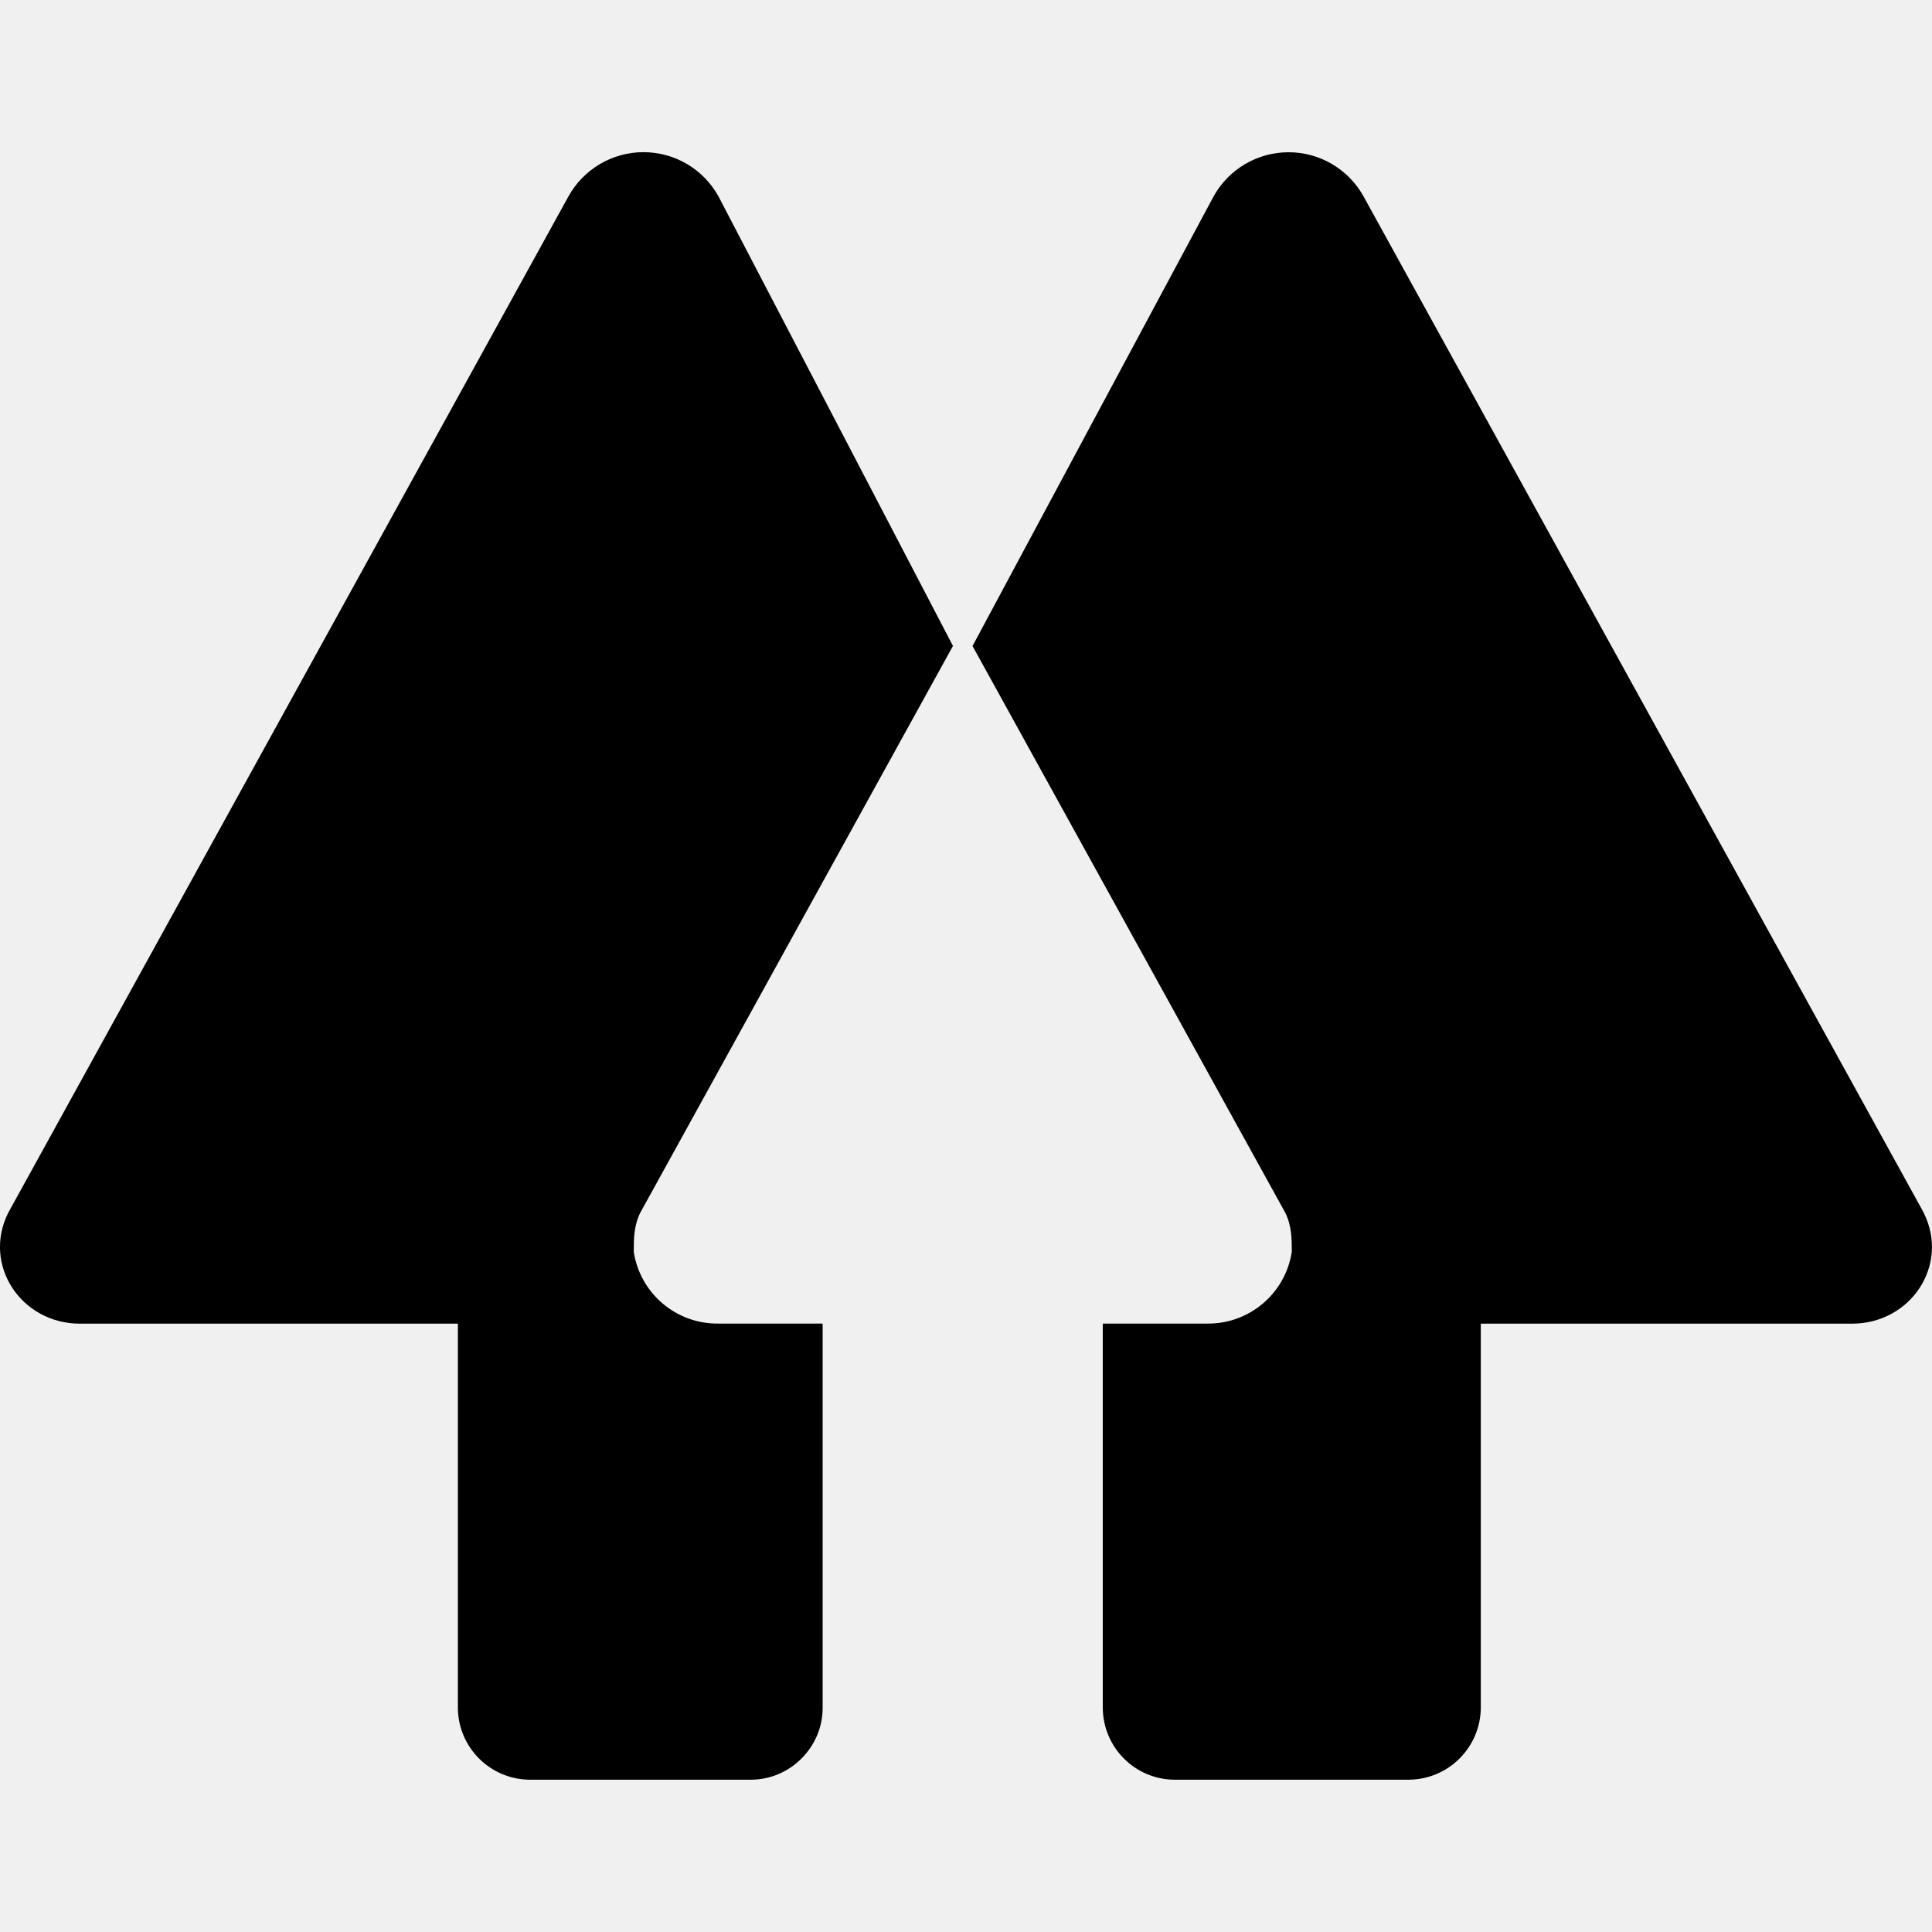
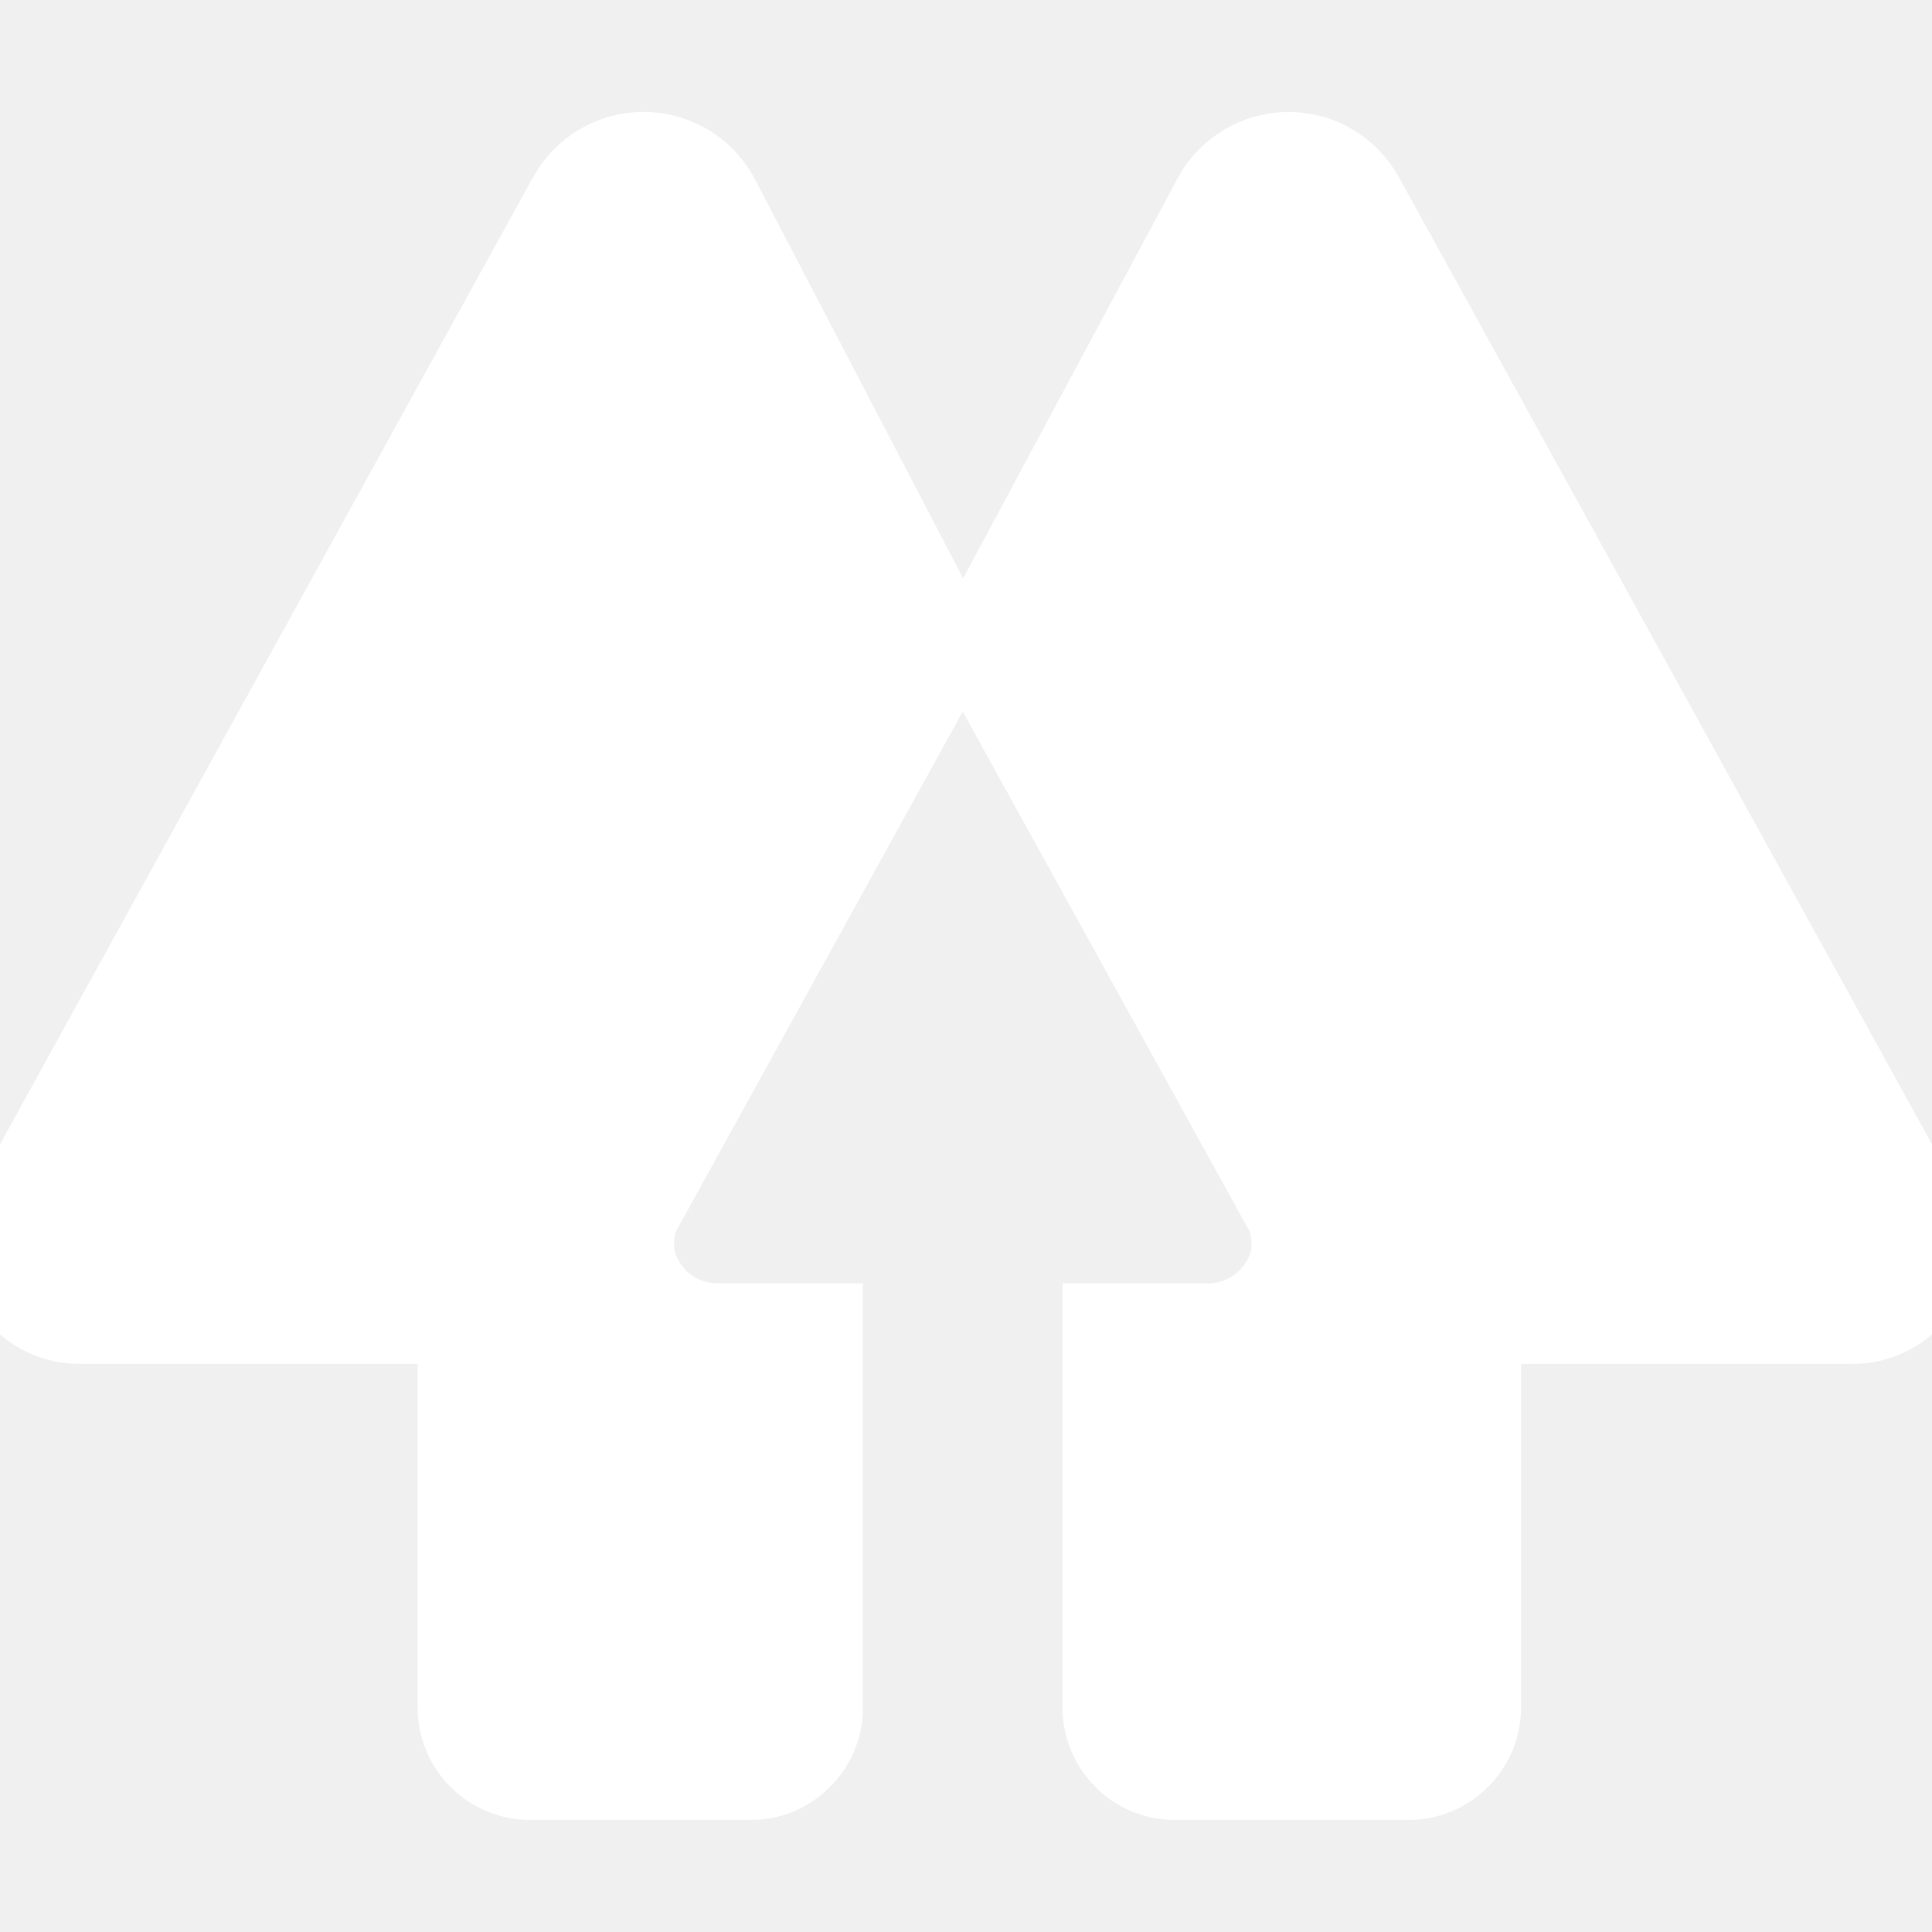
- <svg xmlns="http://www.w3.org/2000/svg" fill="#000000" width="800px" height="800px" viewBox="0 0 24 24" role="img">
-   <path d="M7.953 15.066c-.08.163-.08.324-.08.486.08.517.528.897 1.052.89h1.294v4.776c0 .486-.404.89-.89.89H6.577a.898.898 0 0 1-.889-.891v-4.774H.992c-.728 0-1.214-.729-.89-1.377l6.96-12.627a1.065 1.065 0 0 1 1.863 0l2.913 5.585-3.885 7.042zm15.945 0-6.96-12.627a1.065 1.065 0 0 0-1.862 0l-2.995 5.586 3.885 7.04c.081.164.081.326.081.487-.08.517-.529.897-1.052.89h-1.296v4.776c.005.49.4.887.89.89h2.914a.9.9 0 0 0 .892-.89v-4.775h4.612c.73 0 1.214-.729.89-1.377z" />
+ <svg xmlns="http://www.w3.org/2000/svg" fill="#ffffff" width="800px" height="800px" viewBox="0 0 24 24" role="img" stroke="#ffffff">
+   <g id="SVGRepo_bgCarrier" stroke-width="0" />
+   <g id="SVGRepo_tracerCarrier" stroke-linecap="round" stroke-linejoin="round" />
+   <g id="SVGRepo_iconCarrier">
+     <path d="M7.953 15.066c-.08.163-.08.324-.08.486.08.517.528.897 1.052.89h1.294v4.776c0 .486-.404.89-.89.89H6.577a.898.898 0 0 1-.889-.891v-4.774H.992c-.728 0-1.214-.729-.89-1.377l6.96-12.627a1.065 1.065 0 0 1 1.863 0l2.913 5.585-3.885 7.042zm15.945 0-6.96-12.627a1.065 1.065 0 0 0-1.862 0l-2.995 5.586 3.885 7.04c.081.164.081.326.081.487-.08.517-.529.897-1.052.89h-1.296v4.776c.005.49.4.887.89.89h2.914a.9.9 0 0 0 .892-.89v-4.775h4.612c.73 0 1.214-.729.89-1.377z" />
+   </g>
</svg>
